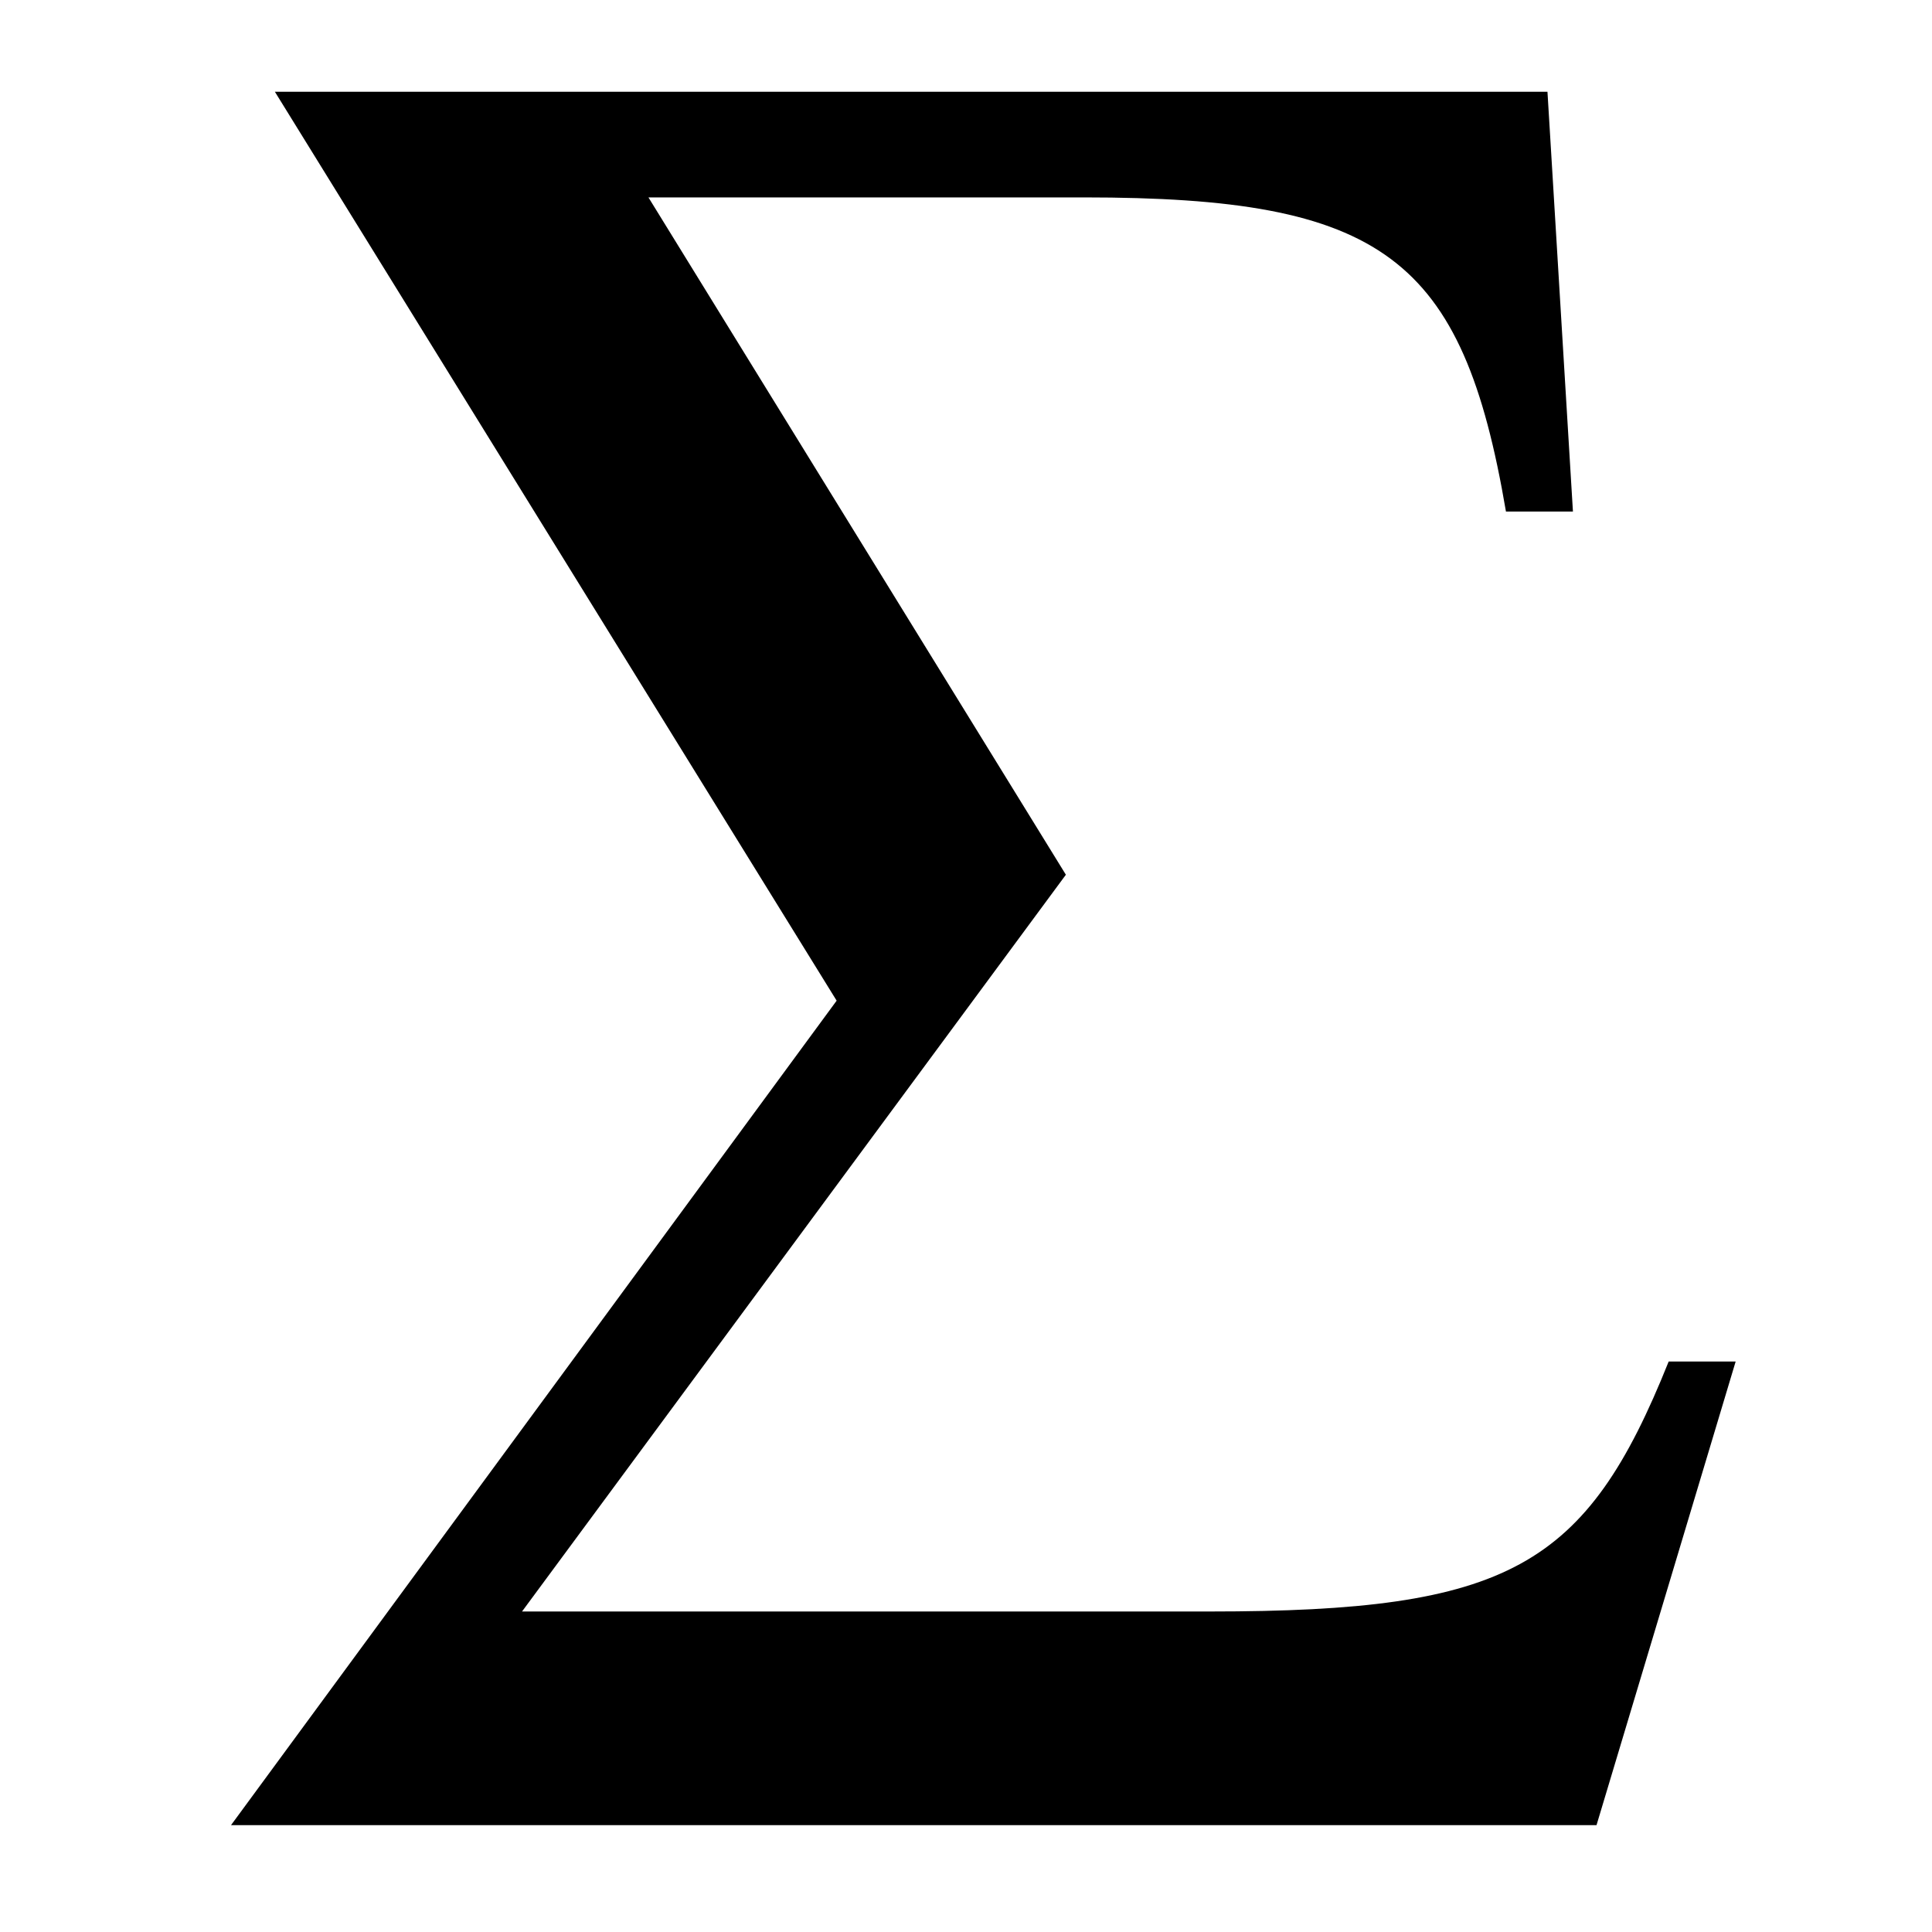
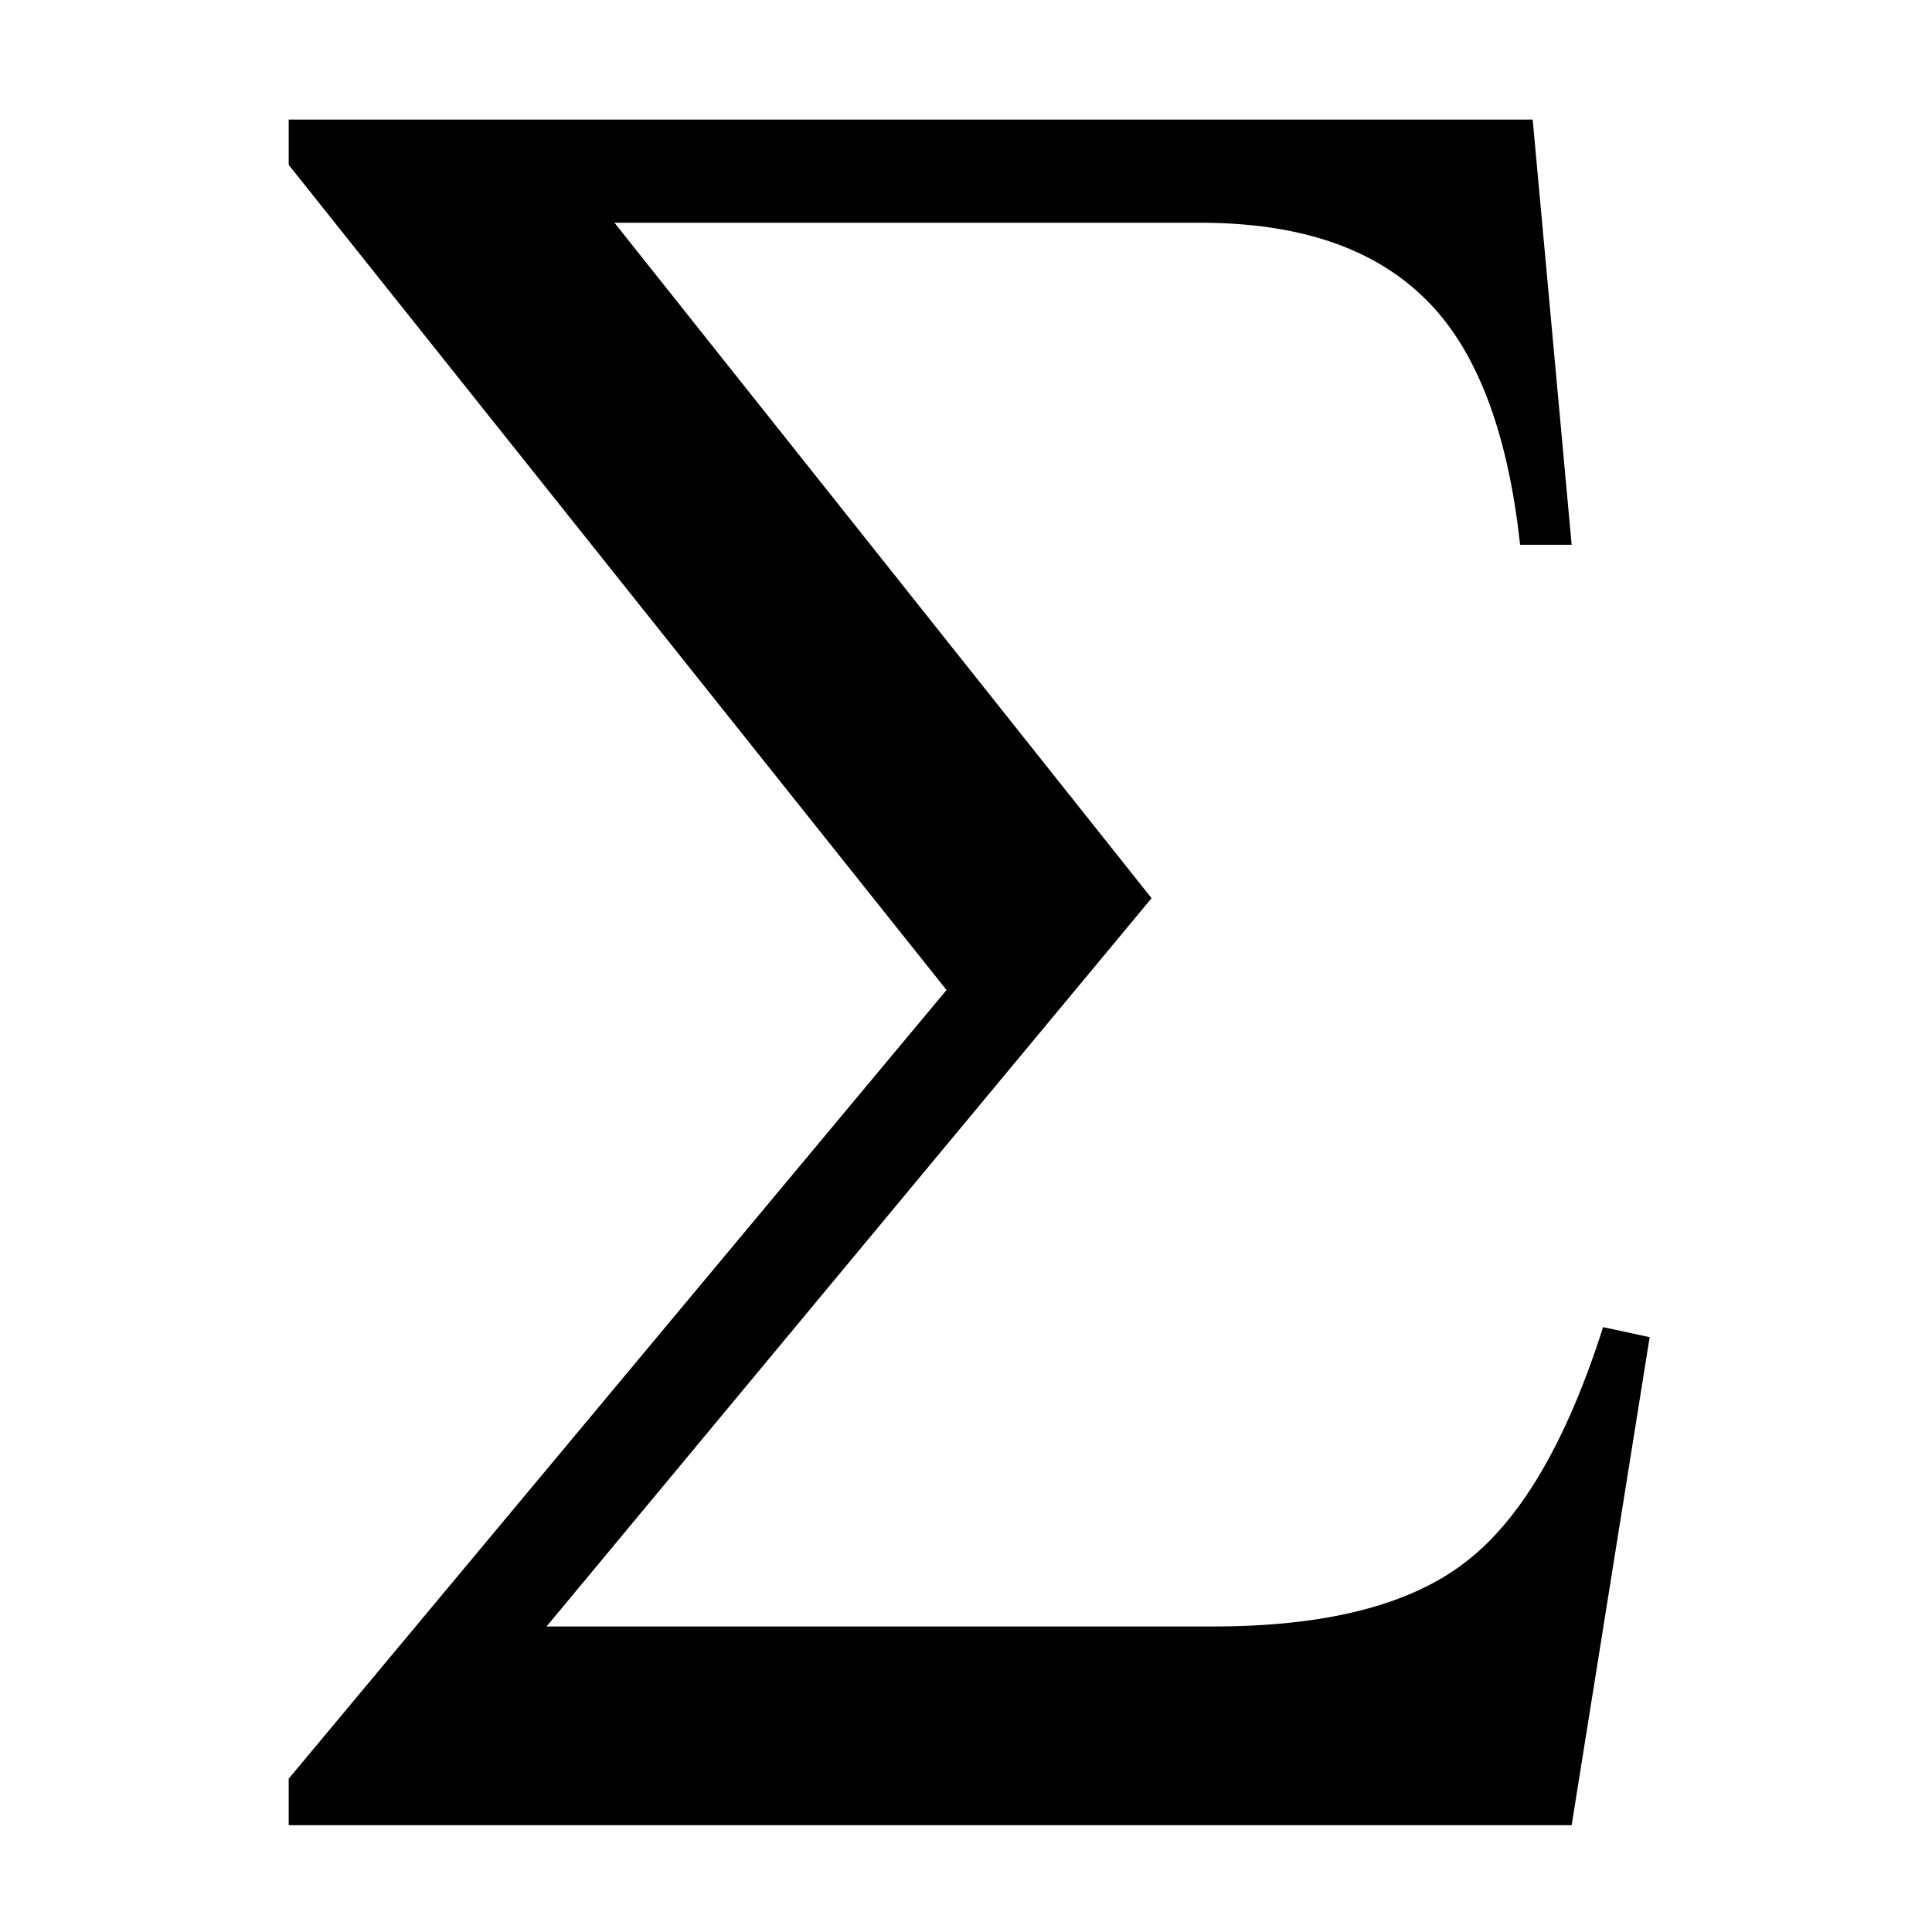
<svg xmlns="http://www.w3.org/2000/svg" width="64" height="64" viewBox="0 0 64 64" version="1.1" id="svg1">
  <defs id="defs1" />
  <g id="layer1">
-     <rect style="vector-effect:non-scaling-stroke;fill:#ffffff;fill-opacity:1;stroke:none;stroke-width:0.996;stroke-dasharray:none;stroke-opacity:1;-inkscape-stroke:hairline" id="rect2" width="64" height="64" x="0" y="0" />
-     <text xml:space="preserve" style="font-style:normal;font-variant:normal;font-weight:normal;font-stretch:normal;font-size:85.333px;font-family:Symbol;-inkscape-font-specification:Symbol;display:inline;vector-effect:non-scaling-stroke;fill:#000000;fill-opacity:1;stroke:none;stroke-width:1;stroke-dasharray:none;stroke-opacity:1;-inkscape-stroke:hairline" x="7.23" y="60.462" id="text1">
-       <tspan id="tspan1" x="7.23" y="60.462" style="font-size:85.333px">S</tspan>
-     </text>
+     <rect style="vector-effect:non-scaling-stroke;fill:#ffffff;stroke-width:0.996;-inkscape-stroke:hairline" id="rect2" width="64" height="64" x="0" y="0" />
+     <path d="M 52.063,60.462 H 9.564 V 58.921 L 31.355,32.796 9.564,5.462 V 3.962 H 50.772 L 52.063,18.046 H 50.355 Q 49.73,12.296 47.147,9.837 44.605,7.379 39.772,7.379 H 20.355 L 38.147,29.754 18.105,53.879 h 22.083 q 5.542,0 8.292,-2.083 2.792,-2.083 4.625,-7.833 l 1.542,0.333 z" id="text1" style="-inkscape-font-specification:Symbol" aria-label="S" />
  </g>
</svg>
